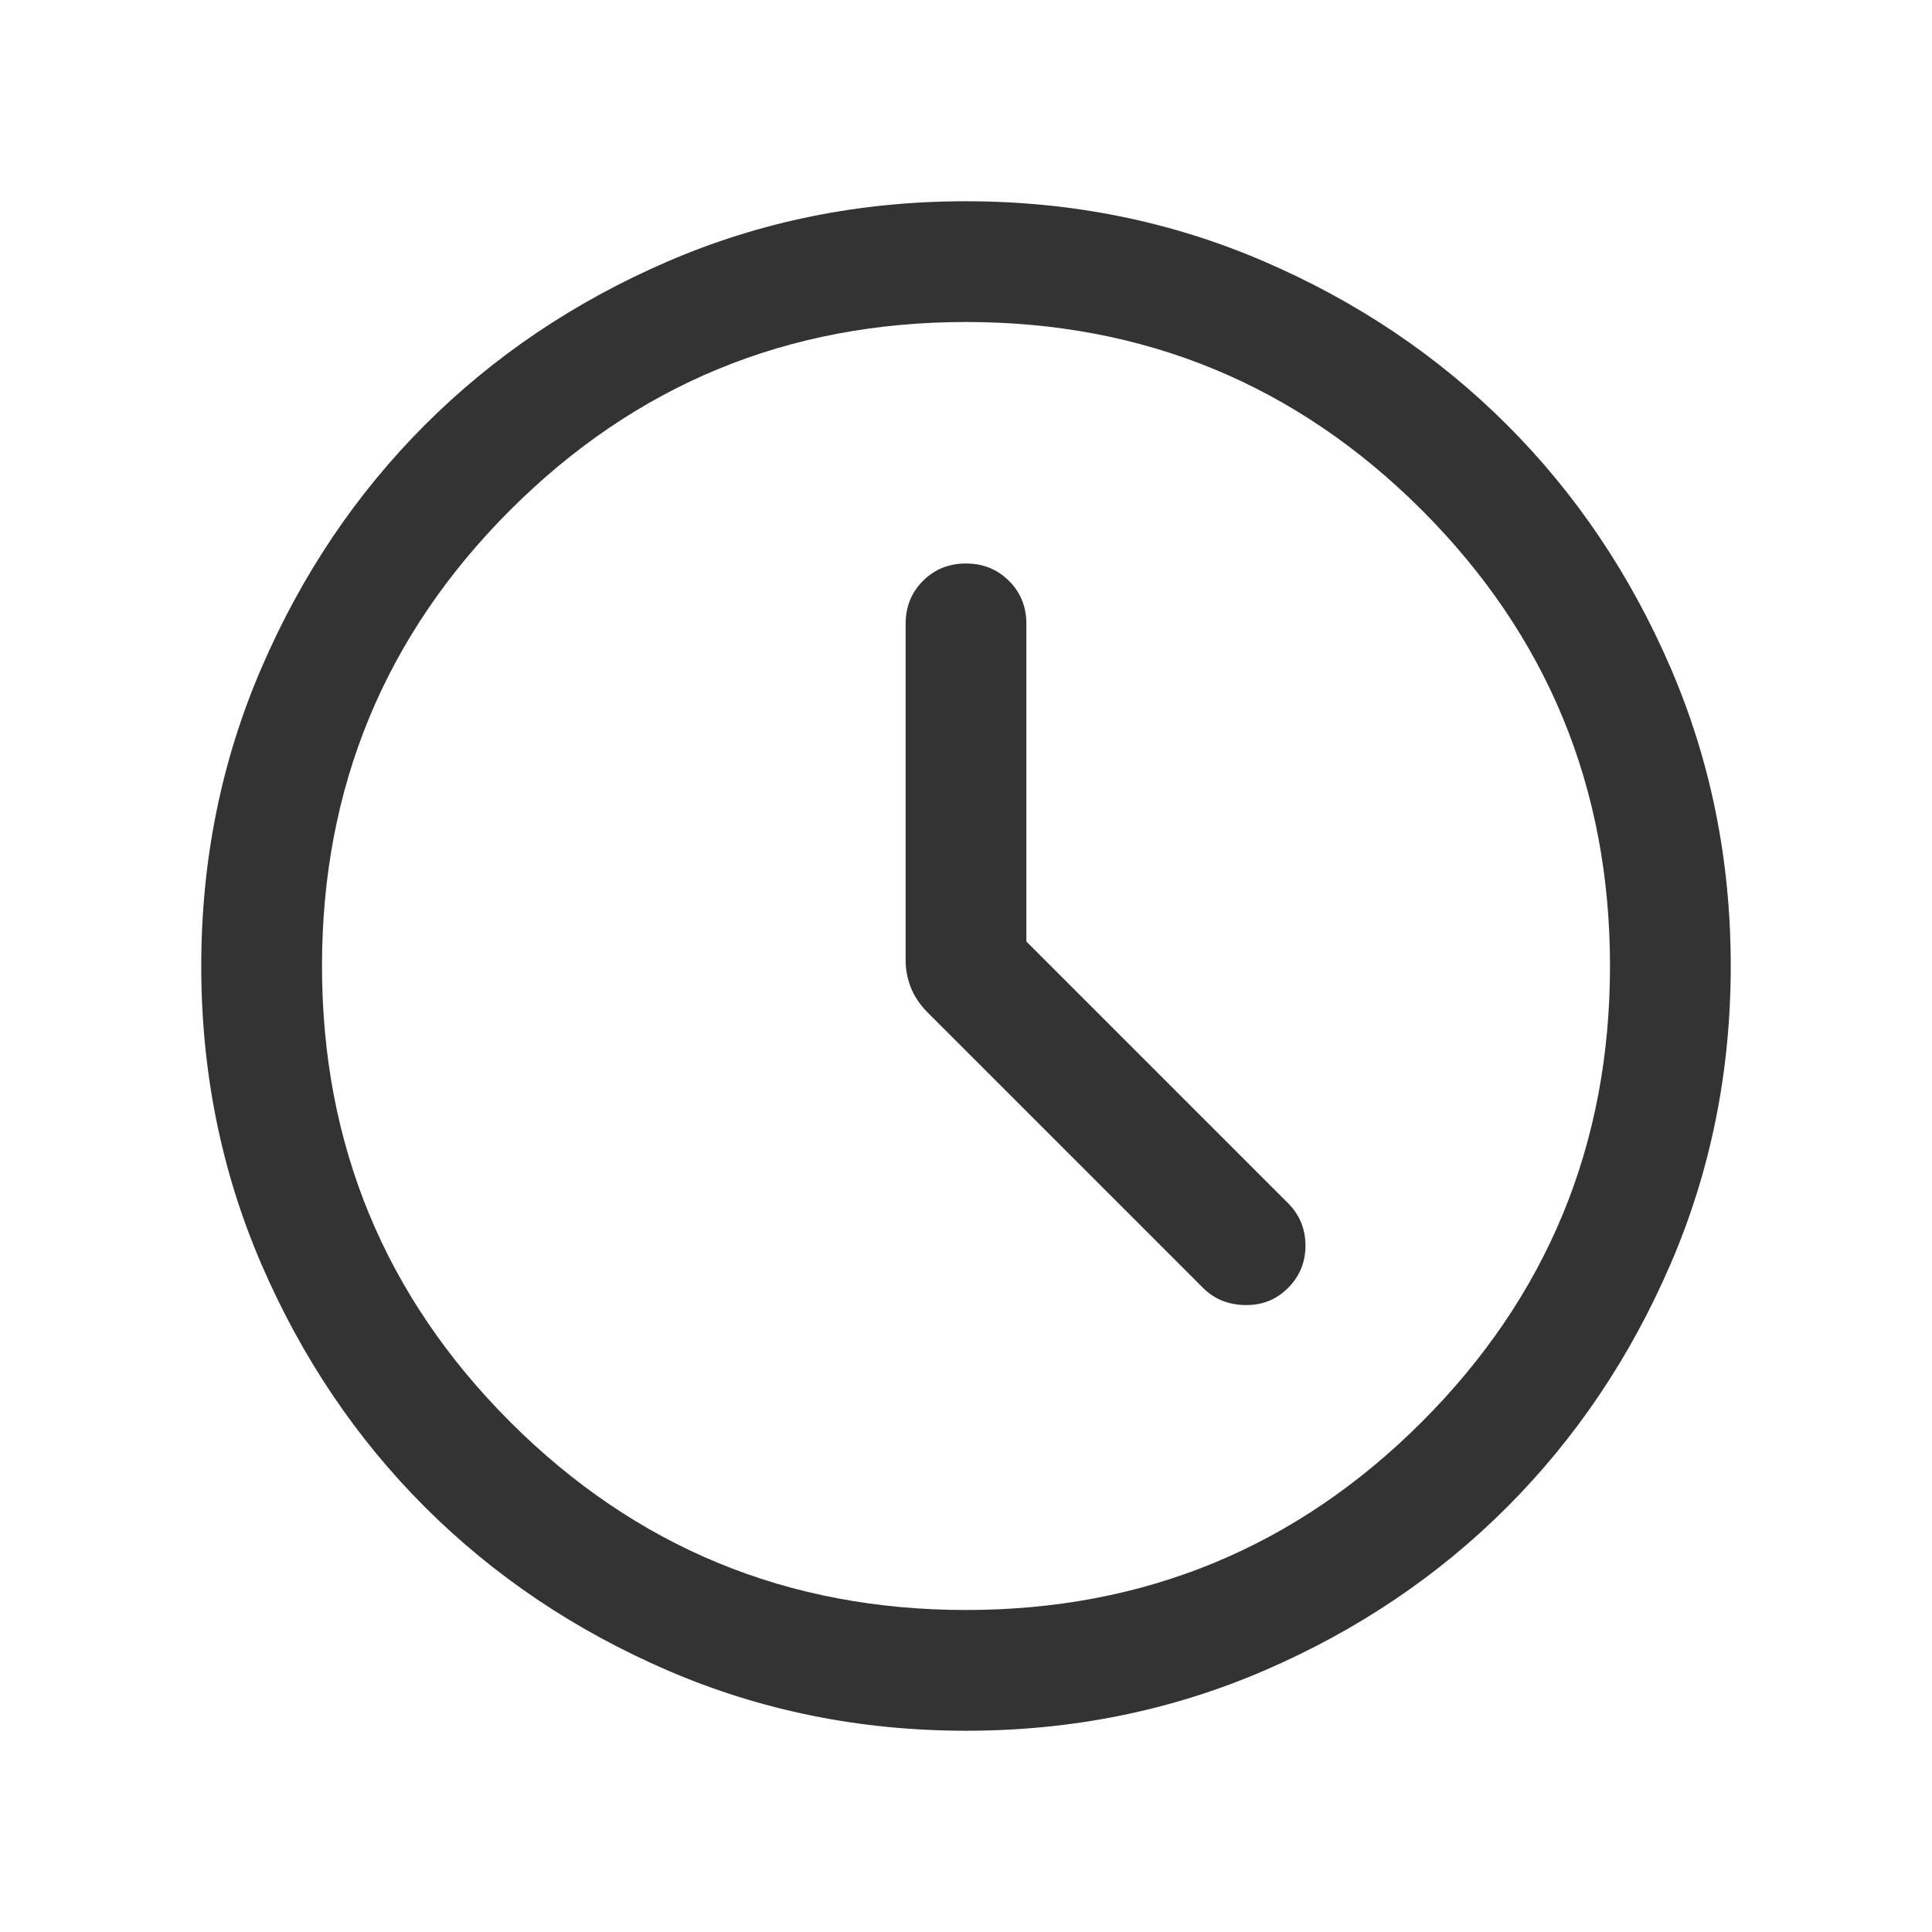
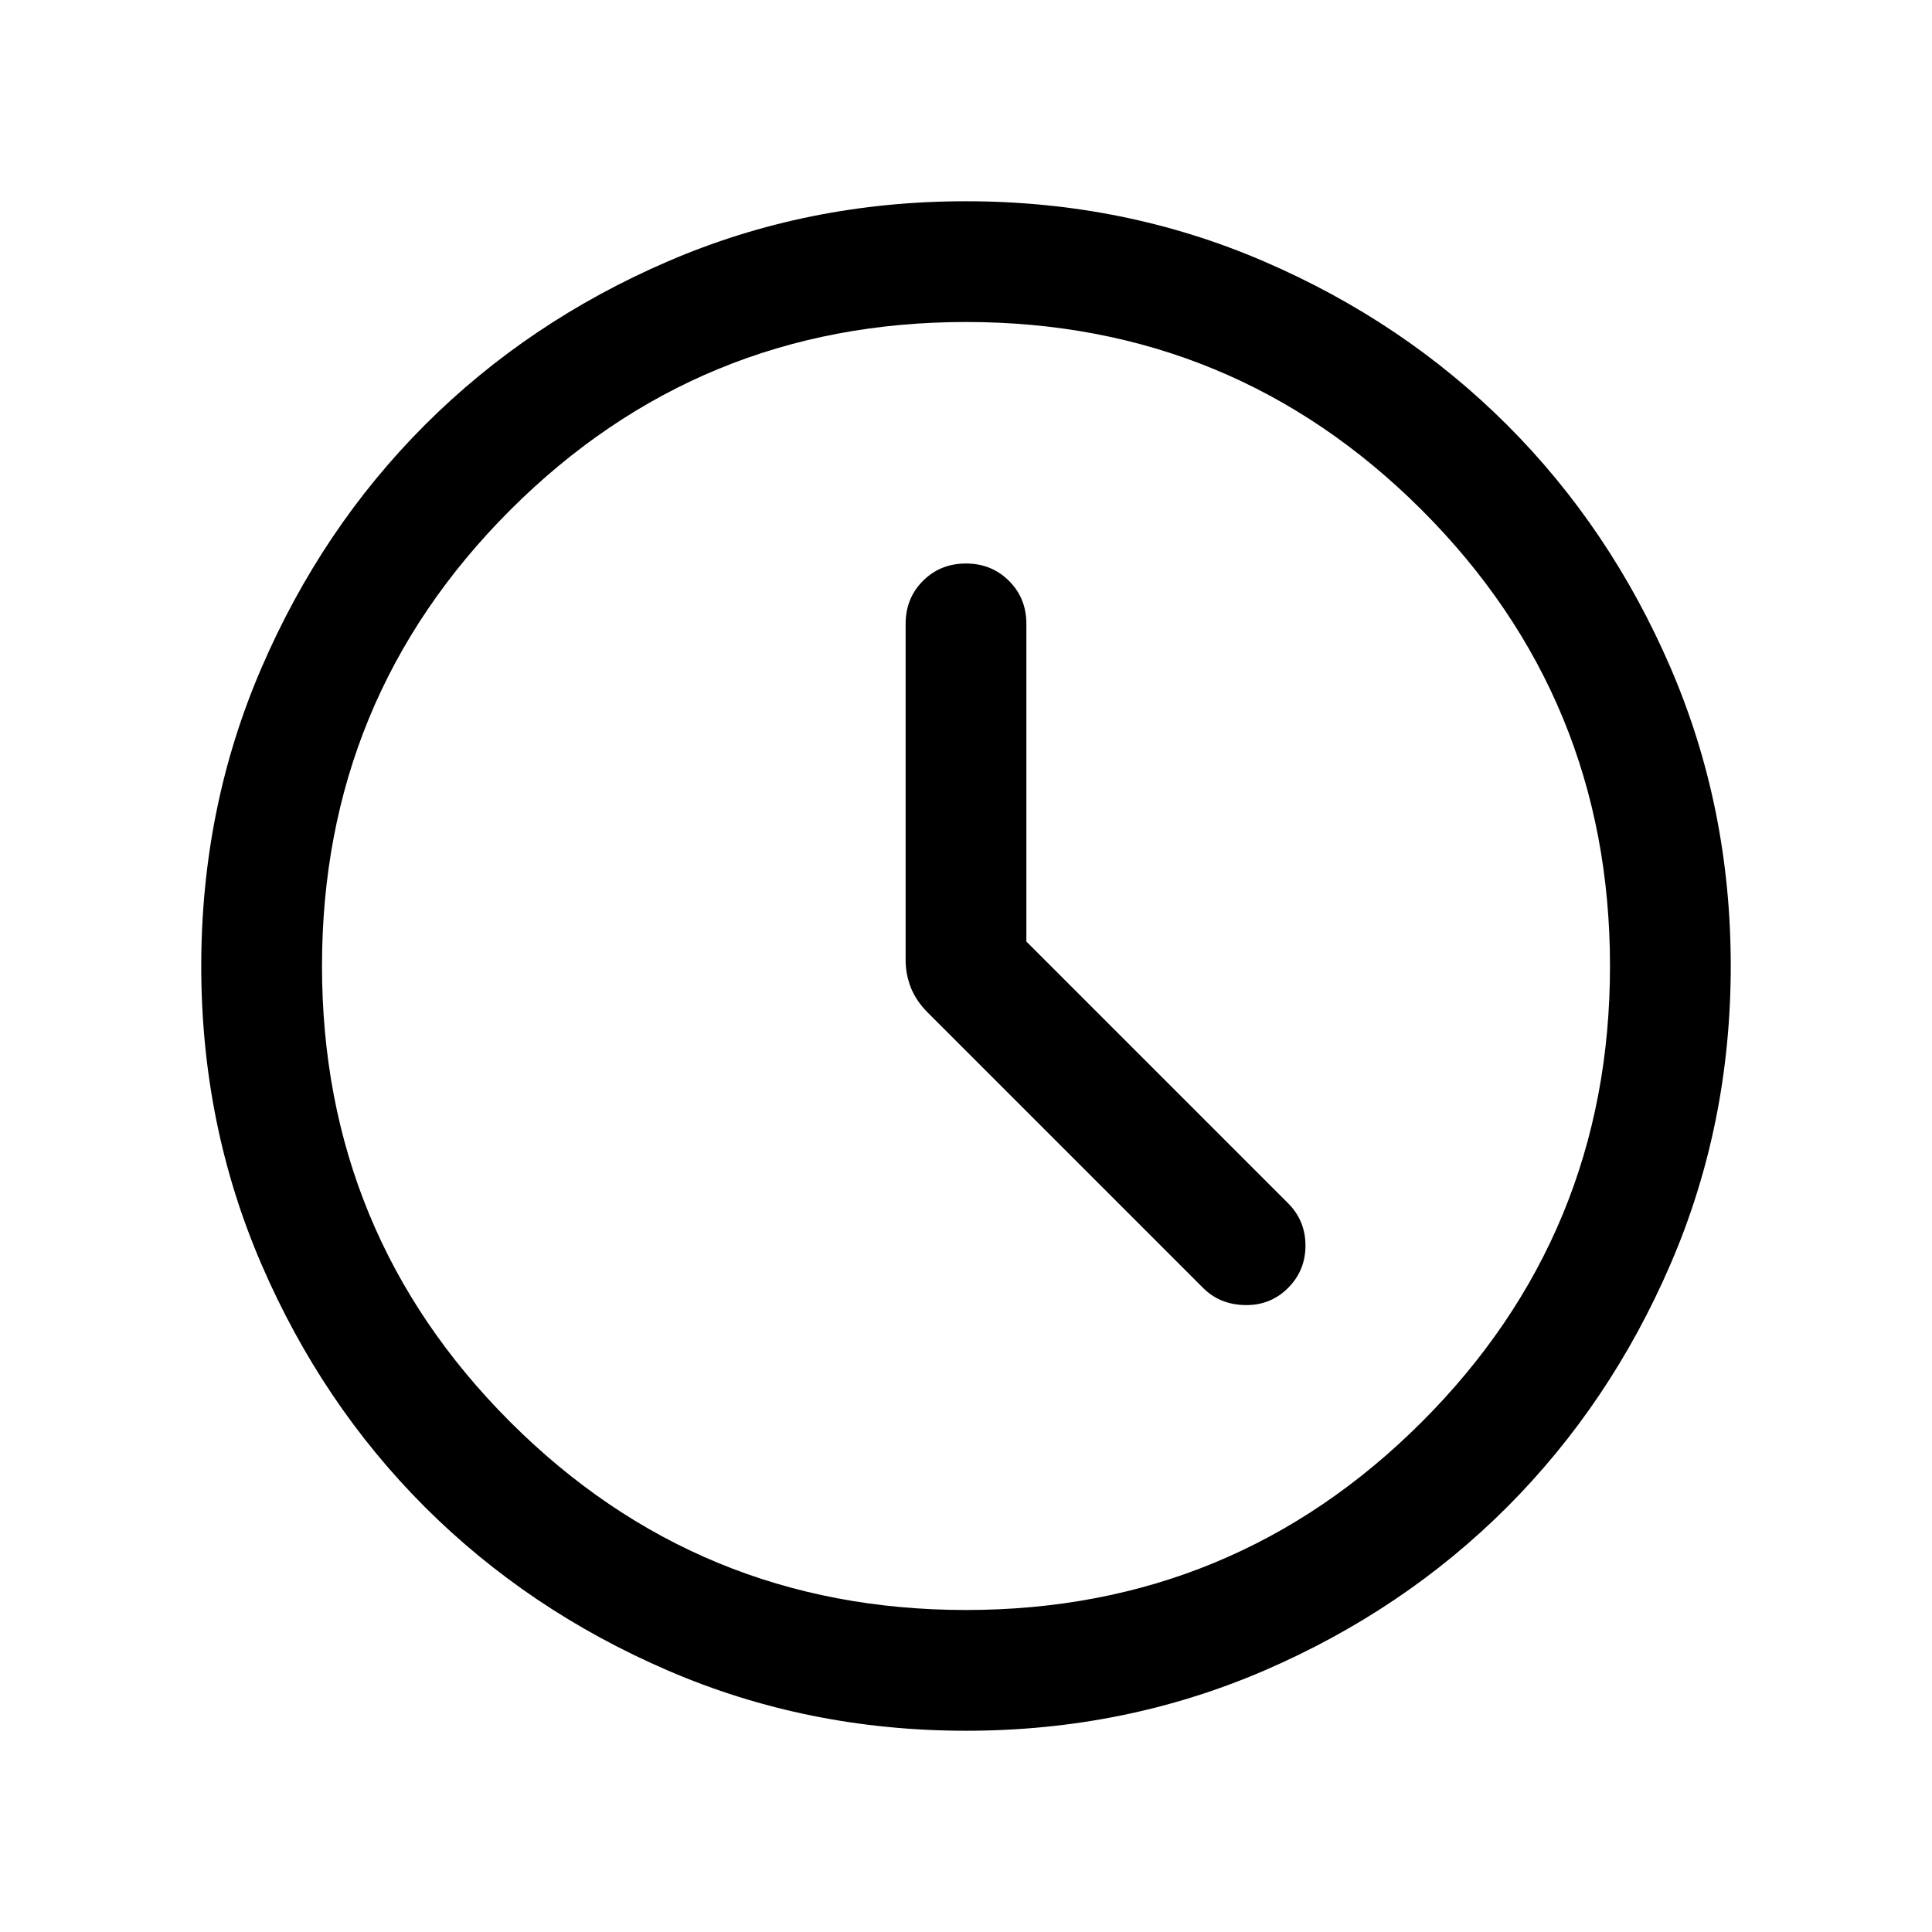
- <svg xmlns="http://www.w3.org/2000/svg" width="24" height="24" viewBox="0 0 24 24" fill="none">
-   <path d="M12.75 11.696V7.75C12.75 7.537 12.678 7.359 12.534 7.216C12.39 7.072 12.212 7 12 7C11.787 7 11.609 7.072 11.465 7.216C11.322 7.359 11.25 7.537 11.25 7.75V11.927C11.25 12.045 11.272 12.159 11.315 12.269C11.359 12.379 11.428 12.481 11.521 12.575L14.946 16C15.085 16.138 15.259 16.209 15.468 16.212C15.678 16.216 15.855 16.145 16 16C16.145 15.855 16.217 15.68 16.217 15.473C16.217 15.267 16.145 15.091 16 14.946L12.75 11.696ZM12.002 21.5C10.688 21.5 9.453 21.251 8.297 20.752C7.14 20.253 6.135 19.576 5.279 18.722C4.424 17.867 3.747 16.862 3.248 15.706C2.749 14.55 2.5 13.316 2.5 12.002C2.5 10.688 2.749 9.453 3.248 8.297C3.747 7.14 4.423 6.135 5.278 5.279C6.133 4.424 7.138 3.747 8.294 3.248C9.45 2.749 10.684 2.5 11.998 2.5C13.312 2.5 14.547 2.749 15.703 3.248C16.86 3.747 17.865 4.423 18.721 5.278C19.576 6.133 20.253 7.138 20.752 8.294C21.25 9.45 21.5 10.684 21.5 11.998C21.5 13.312 21.251 14.547 20.752 15.703C20.253 16.86 19.576 17.865 18.722 18.721C17.867 19.576 16.862 20.253 15.706 20.752C14.55 21.25 13.316 21.5 12.002 21.5ZM12 20C14.217 20 16.104 19.221 17.663 17.663C19.221 16.104 20 14.217 20 12C20 9.783 19.221 7.896 17.663 6.337C16.104 4.779 14.217 4 12 4C9.783 4 7.896 4.779 6.337 6.337C4.779 7.896 4 9.783 4 12C4 14.217 4.779 16.104 6.337 17.663C7.896 19.221 9.783 20 12 20Z" fill="#333333" />
+ <svg xmlns="http://www.w3.org/2000/svg" viewBox="0 0 24 24" fill="none">
+   <path d="M12.75 11.696V7.75C12.75 7.537 12.678 7.359 12.534 7.216C12.39 7.072 12.212 7 12 7C11.787 7 11.609 7.072 11.465 7.216C11.322 7.359 11.25 7.537 11.25 7.75V11.927C11.25 12.045 11.272 12.159 11.315 12.269C11.359 12.379 11.428 12.481 11.521 12.575L14.946 16C15.085 16.138 15.259 16.209 15.468 16.212C15.678 16.216 15.855 16.145 16 16C16.145 15.855 16.217 15.68 16.217 15.473C16.217 15.267 16.145 15.091 16 14.946L12.75 11.696ZM12.002 21.5C10.688 21.5 9.453 21.251 8.297 20.752C7.14 20.253 6.135 19.576 5.279 18.722C4.424 17.867 3.747 16.862 3.248 15.706C2.749 14.55 2.5 13.316 2.5 12.002C2.5 10.688 2.749 9.453 3.248 8.297C3.747 7.14 4.423 6.135 5.278 5.279C6.133 4.424 7.138 3.747 8.294 3.248C9.45 2.749 10.684 2.5 11.998 2.5C13.312 2.5 14.547 2.749 15.703 3.248C16.86 3.747 17.865 4.423 18.721 5.278C19.576 6.133 20.253 7.138 20.752 8.294C21.25 9.45 21.5 10.684 21.5 11.998C21.5 13.312 21.251 14.547 20.752 15.703C20.253 16.86 19.576 17.865 18.722 18.721C17.867 19.576 16.862 20.253 15.706 20.752C14.55 21.25 13.316 21.5 12.002 21.5ZM12 20C14.217 20 16.104 19.221 17.663 17.663C19.221 16.104 20 14.217 20 12C20 9.783 19.221 7.896 17.663 6.337C16.104 4.779 14.217 4 12 4C9.783 4 7.896 4.779 6.337 6.337C4.779 7.896 4 9.783 4 12C4 14.217 4.779 16.104 6.337 17.663C7.896 19.221 9.783 20 12 20Z" fill="currentColor" />
</svg>
